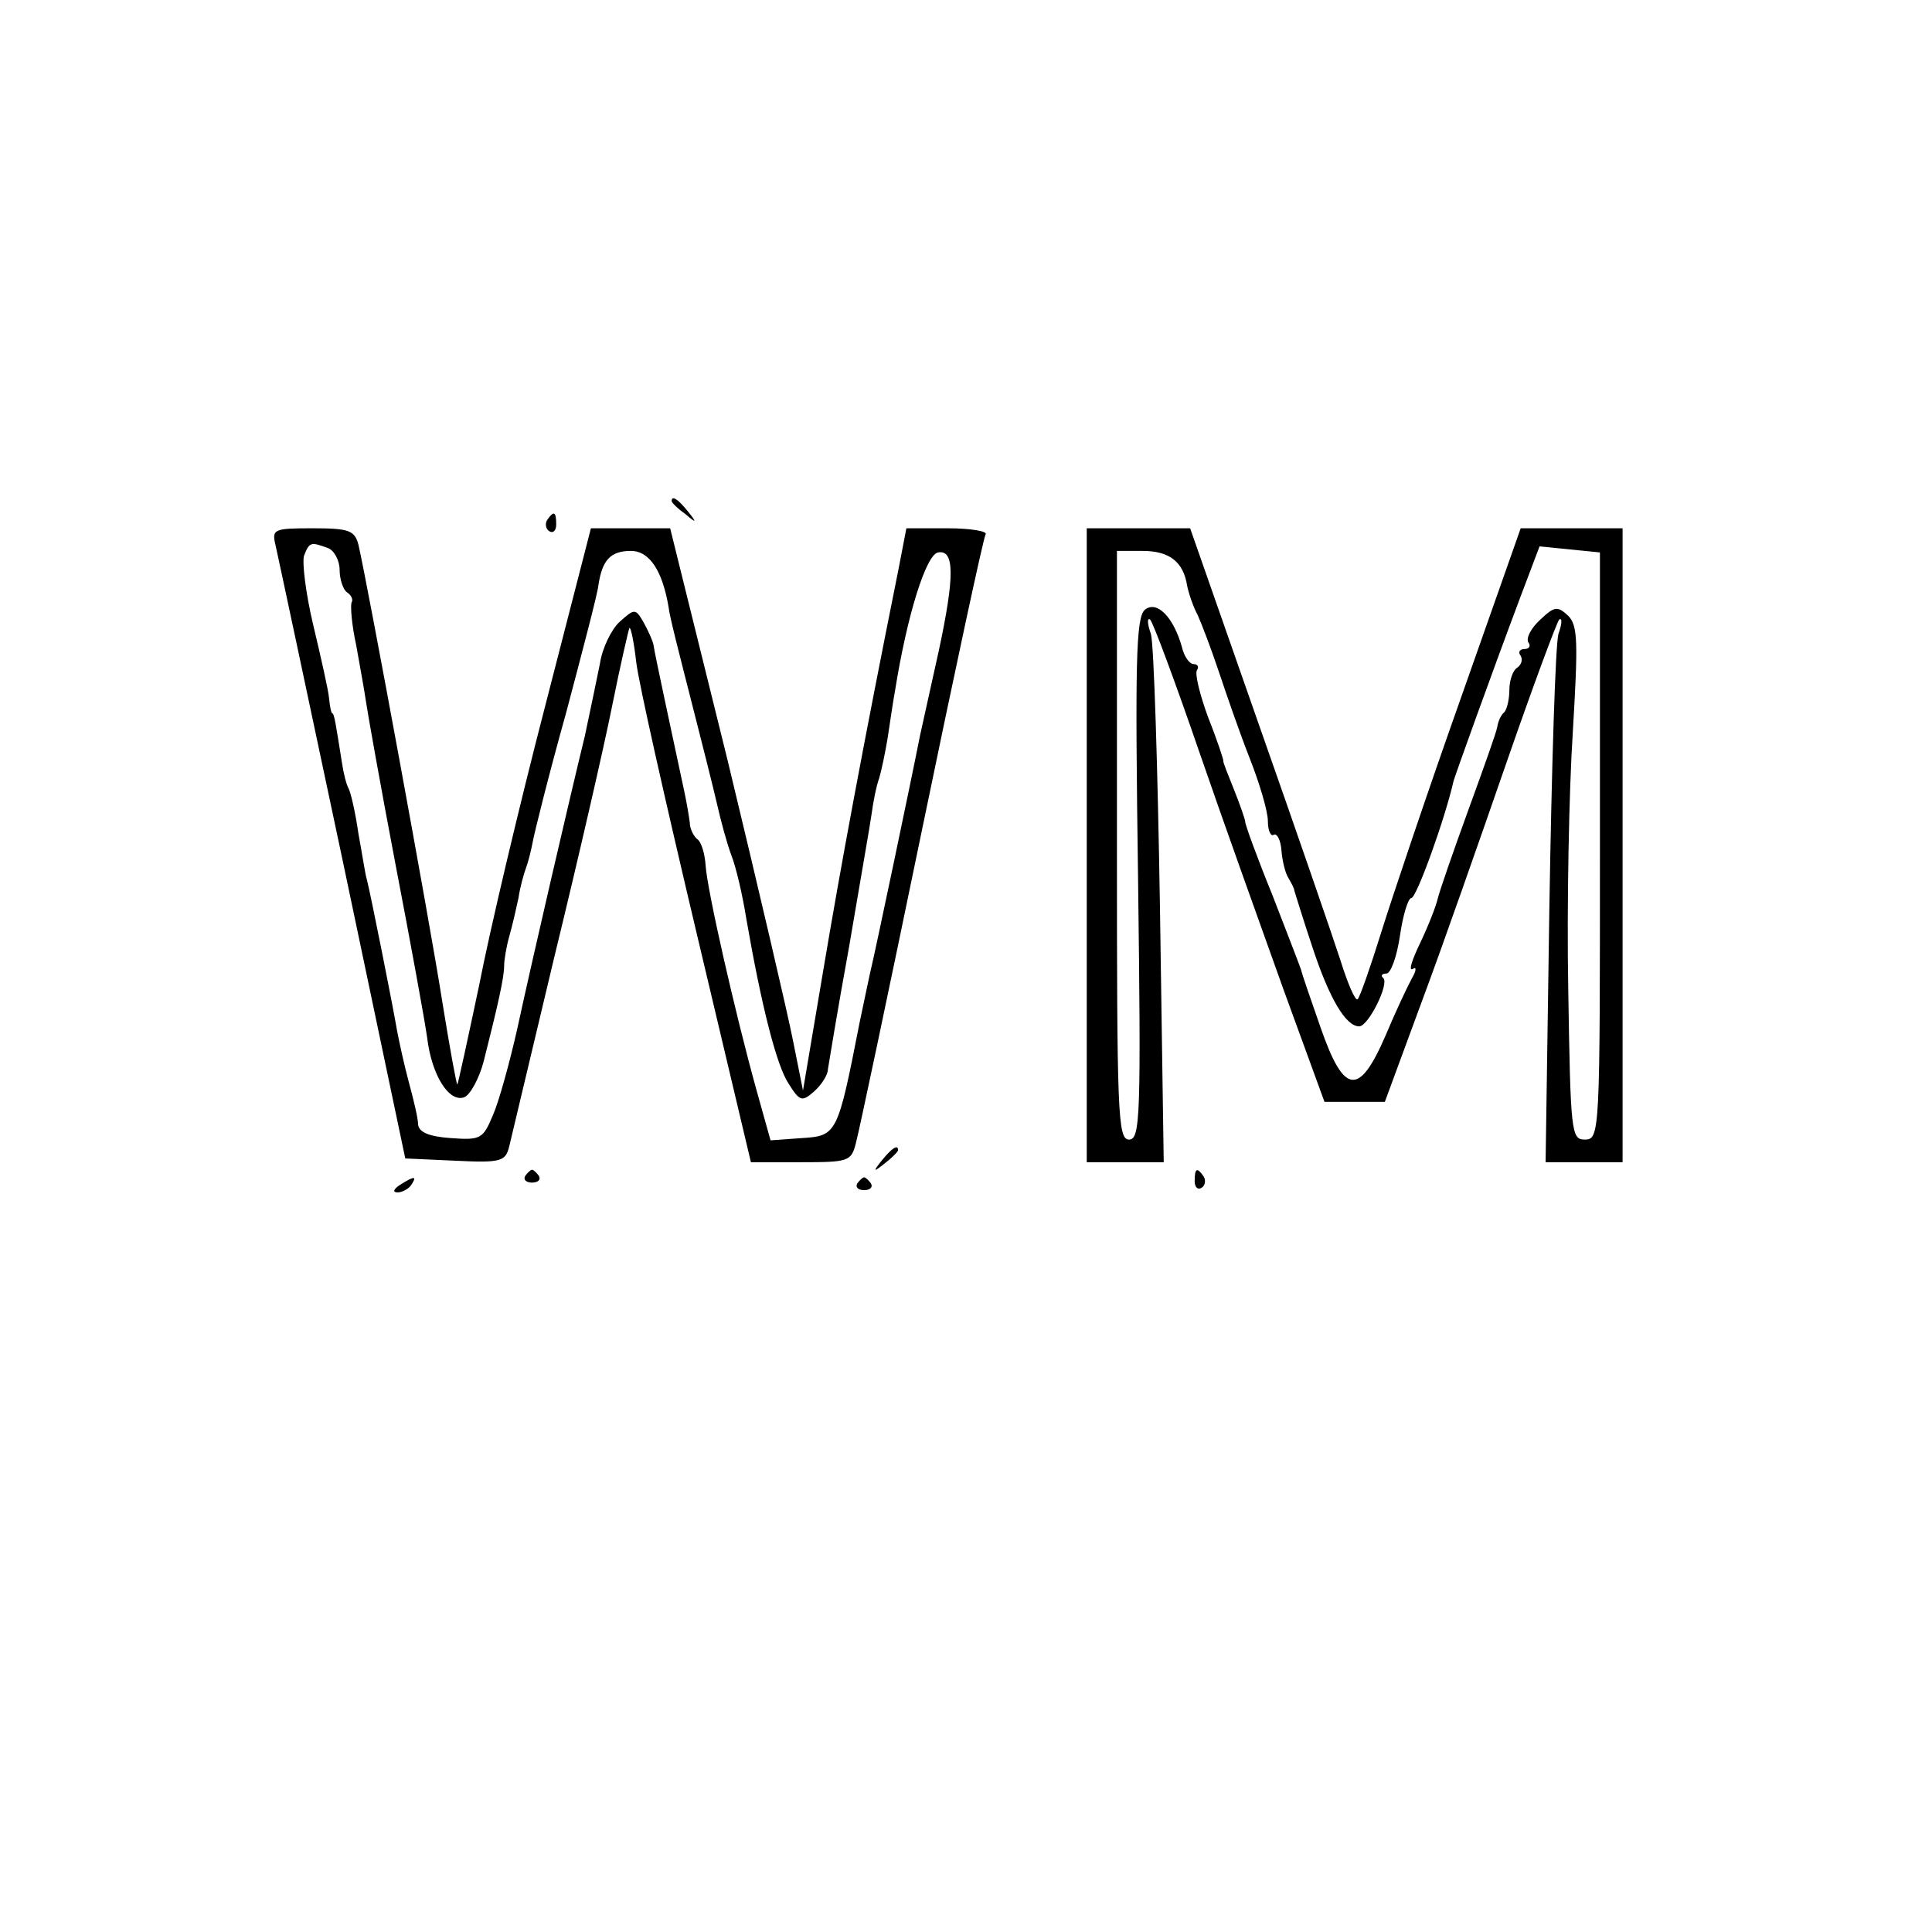
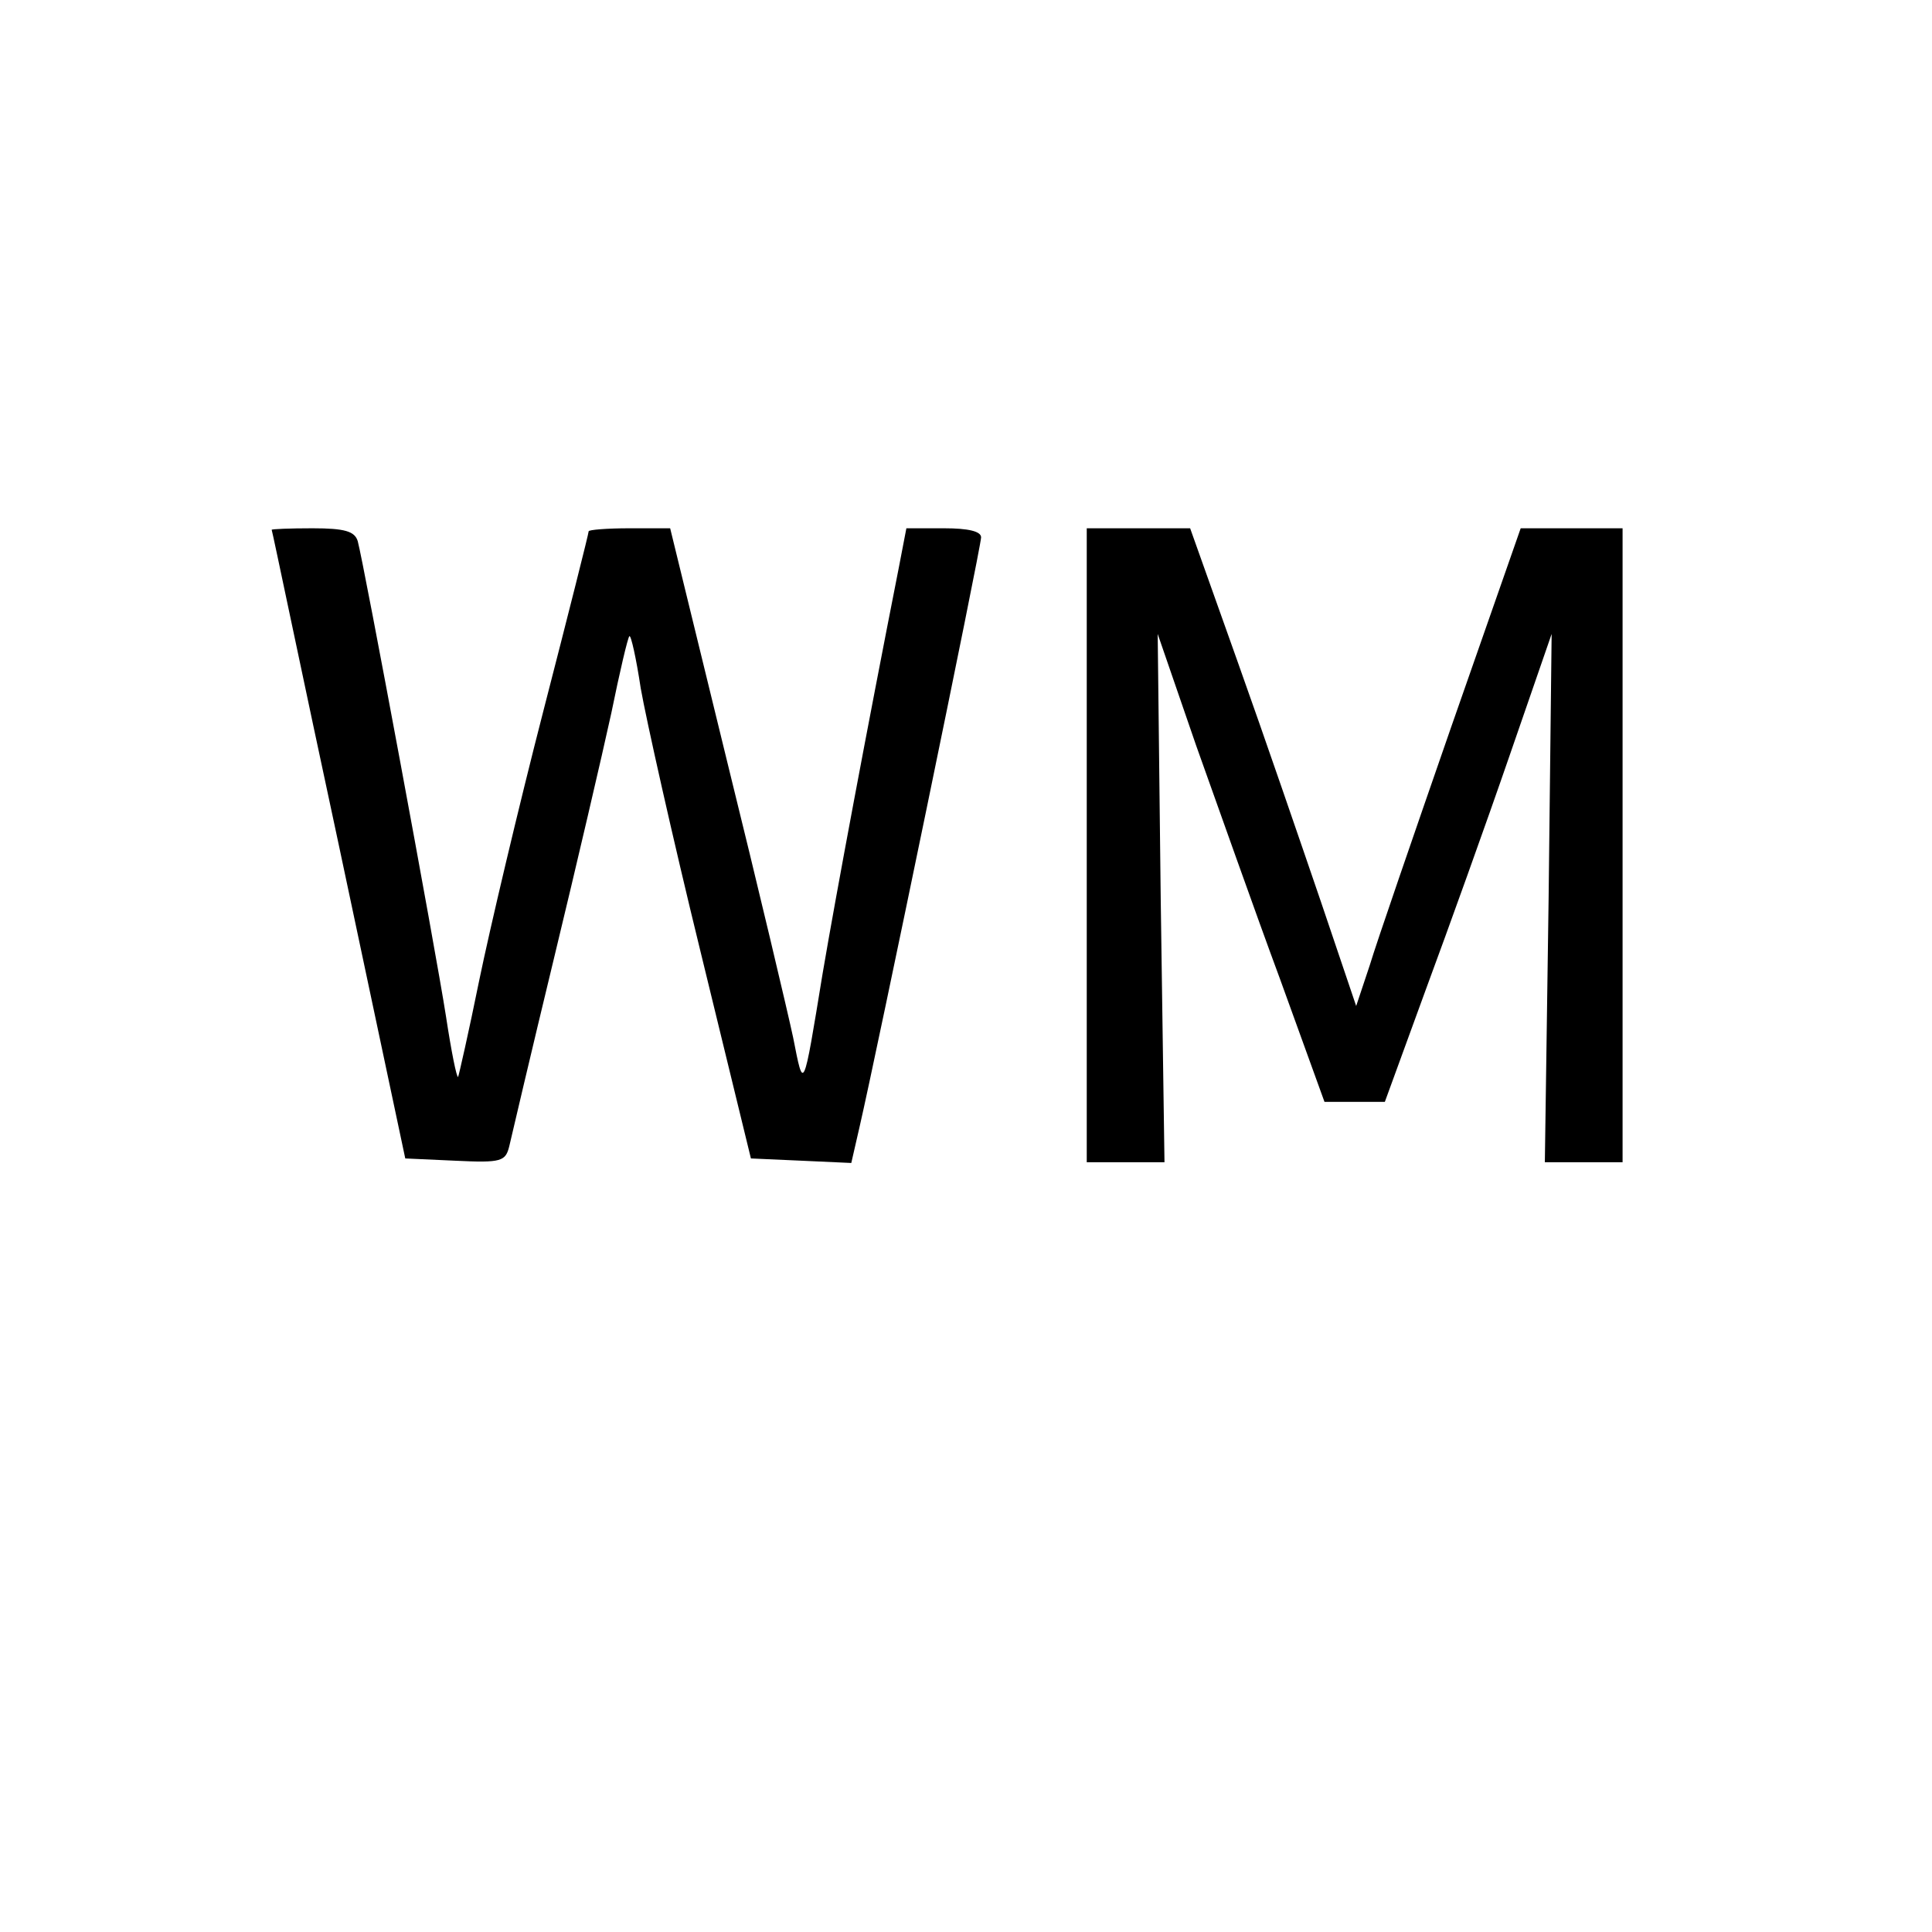
<svg xmlns="http://www.w3.org/2000/svg" version="1.0" width="256pt" height="256pt" viewBox="0 0 256 256" preserveAspectRatio="xMidYMid meet">
  <g transform="translate(0,256) scale(0.1,-0.1)" fill="#000000" stroke="none">
-     <path d="M890 1896 c0 -2 8 -10 18 -17 15 -13 16 -12 3 4 -13 16 -21 21 -21 13z" />
-     <path d="M725 1871 c-3 -5 -2 -12 3 -15 5 -3 9 1 9 9 0 17 -3 19 -12 6z" />
-     <path d="M365 1838 c3 -13 43 -201 89 -418 l83 -395 66 -3 c62 -3 67 -1 72 20 3 13 30 126 60 252 31 127 65 275 76 330 11 55 22 102 23 104 2 1 6 -19 9 -45 3 -27 39 -186 79 -355 l73 -308 66 0 c63 0 67 1 73 25 4 14 43 199 87 412 44 213 82 390 85 395 3 4 -20 8 -50 8 l-55 0 -10 -52 c-48 -239 -77 -396 -100 -533 l-27 -160 -13 65 c-7 36 -46 203 -87 373 l-76 307 -52 0 -53 0 -61 -237 c-34 -131 -73 -296 -87 -368 -15 -71 -28 -131 -29 -132 -1 -1 -10 48 -20 110 -16 103 -99 553 -111 605 -5 19 -12 22 -60 22 -52 0 -55 -1 -50 -22z m69 -4 c9 -3 16 -17 16 -29 0 -13 5 -27 10 -30 6 -4 8 -10 6 -13 -2 -4 0 -30 6 -57 5 -28 11 -61 13 -75 2 -14 19 -110 39 -215 20 -104 39 -208 42 -230 6 -50 29 -86 49 -79 8 3 20 25 26 48 19 75 27 111 27 126 0 8 3 26 7 40 4 14 9 36 12 50 2 14 7 32 10 40 3 8 7 24 9 35 2 11 21 88 44 170 22 83 42 159 43 170 5 33 16 45 43 45 25 0 42 -27 50 -75 1 -11 15 -65 29 -120 14 -55 30 -118 35 -140 5 -22 13 -52 19 -68 6 -15 15 -53 20 -85 20 -115 40 -194 56 -218 15 -24 18 -24 34 -10 10 9 18 22 18 29 1 6 13 80 28 162 14 83 28 162 30 177 2 15 6 36 10 47 3 10 8 34 11 52 3 19 7 48 10 64 16 100 41 180 57 183 22 4 22 -32 1 -130 -9 -40 -20 -91 -25 -113 -13 -66 -60 -289 -64 -305 -2 -8 -9 -42 -16 -75 -29 -148 -30 -150 -76 -153 l-42 -3 -19 68 c-28 101 -65 264 -67 296 -1 16 -6 32 -11 35 -5 4 -10 14 -10 22 -1 8 -4 26 -7 40 -16 75 -40 186 -41 195 -1 6 -7 19 -13 30 -11 19 -12 19 -32 1 -11 -10 -23 -35 -26 -55 -4 -20 -13 -63 -20 -96 -20 -82 -69 -293 -90 -390 -10 -44 -24 -95 -32 -113 -13 -31 -16 -33 -56 -30 -29 2 -42 8 -43 18 0 8 -6 33 -12 55 -6 22 -13 54 -16 70 -5 30 -35 181 -40 200 -2 6 -6 33 -11 60 -4 28 -10 54 -13 60 -3 5 -7 21 -9 35 -8 50 -10 65 -13 65 -1 0 -3 9 -4 20 -1 11 -11 55 -21 97 -10 42 -15 84 -12 92 7 18 9 18 31 10z" />
-     <path d="M1440 1440 l0 -420 51 0 51 0 -5 338 c-3 185 -8 348 -12 362 -5 14 -5 22 -1 19 4 -4 33 -82 65 -175 32 -93 83 -235 112 -316 l54 -148 40 0 40 0 49 133 c27 72 77 215 112 316 35 101 67 187 70 190 4 3 4 -5 -1 -19 -4 -14 -9 -177 -12 -362 l-5 -338 51 0 51 0 0 420 0 420 -67 0 -68 0 -80 -227 c-44 -124 -91 -264 -105 -309 -14 -45 -28 -85 -31 -88 -3 -3 -13 20 -23 52 -10 31 -59 173 -109 315 l-90 257 -69 0 -68 0 0 -420z m680 -1 c0 -380 0 -389 -20 -389 -18 0 -19 9 -22 200 -2 109 1 262 6 339 7 119 7 142 -6 155 -14 13 -18 13 -37 -5 -12 -11 -19 -24 -16 -30 4 -5 1 -9 -5 -9 -6 0 -9 -4 -5 -9 3 -5 1 -12 -5 -16 -5 -3 -10 -16 -10 -29 0 -12 -3 -26 -7 -30 -4 -3 -8 -12 -9 -19 -1 -7 -19 -57 -39 -112 -20 -55 -38 -107 -40 -116 -2 -9 -12 -35 -23 -58 -11 -23 -16 -38 -10 -35 5 4 5 -2 -1 -12 -6 -11 -22 -45 -35 -76 -35 -81 -55 -79 -86 10 -13 37 -25 72 -26 77 -2 6 -19 50 -38 99 -20 49 -36 93 -36 97 0 3 -7 23 -15 43 -8 20 -15 37 -14 38 0 2 -8 27 -20 57 -11 30 -18 58 -15 63 3 4 1 8 -4 8 -6 0 -13 10 -16 23 -11 39 -33 62 -49 49 -12 -10 -13 -72 -9 -357 4 -315 3 -345 -12 -345 -15 0 -16 35 -16 390 l0 390 34 0 c35 0 54 -14 59 -46 2 -10 8 -28 14 -39 5 -11 18 -45 28 -75 10 -30 28 -82 41 -115 13 -33 24 -70 24 -83 0 -13 4 -21 8 -18 4 2 9 -7 10 -21 1 -13 5 -30 9 -36 4 -7 8 -14 8 -17 1 -3 11 -36 24 -75 22 -67 44 -105 62 -105 12 0 40 56 32 64 -4 3 -2 6 4 6 6 0 14 23 18 50 4 28 11 50 15 50 7 0 45 106 56 155 3 10 47 133 89 245 l25 66 40 -4 40 -4 0 -389z" />
-     <path d="M1169 1023 c-13 -16 -12 -17 4 -4 9 7 17 15 17 17 0 8 -8 3 -21 -13z" />
-     <path d="M696 1002 c-3 -5 1 -9 9 -9 8 0 12 4 9 9 -3 4 -7 8 -9 8 -2 0 -6 -4 -9 -8z" />
-     <path d="M1583 995 c0 -8 4 -12 9 -9 5 3 6 10 3 15 -9 13 -12 11 -12 -6z" />
-     <path d="M530 990 c-9 -6 -10 -10 -3 -10 6 0 15 5 18 10 8 12 4 12 -15 0z" />
-     <path d="M1136 992 c-3 -5 1 -9 9 -9 8 0 12 4 9 9 -3 4 -7 8 -9 8 -2 0 -6 -4 -9 -8z" />
+     <path d="M360 1858 c1 -2 40 -190 89 -418 l88 -415 66 -3 c62 -3 67 -1 72 20 3 13 29 124 59 248 30 124 64 270 76 325 11 54 22 101 24 102 2 2 9 -29 15 -69 7 -40 42 -197 79 -348 l67 -275 67 -3 66 -3 11 48 c22 95 161 768 161 781 0 8 -17 12 -49 12 l-50 0 -10 -52 c-42 -213 -83 -432 -101 -538 -26 -159 -25 -156 -39 -85 -7 33 -46 198 -88 368 l-75 307 -54 0 c-30 0 -54 -2 -54 -4 0 -3 -27 -110 -60 -238 -33 -128 -71 -289 -85 -357 -14 -69 -27 -126 -28 -128 -2 -1 -9 34 -16 80 -14 90 -109 601 -117 630 -4 13 -17 17 -60 17 -30 0 -54 -1 -54 -2z" />
+     <path d="M1440 1440 l0 -420 51 0 52 0 -5 350 -4 350 51 -148 c29 -81 78 -220 111 -309 l59 -163 40 0 40 0 54 148 c30 81 80 220 111 310 l56 162 -4 -350 -5 -350 52 0 51 0 0 420 0 420 -67 0 -68 0 -92 -263 c-50 -144 -99 -286 -108 -316 l-18 -54 -47 139 c-26 76 -75 219 -110 317 l-63 177 -69 0 -68 0 0 -420z" />
  </g>
</svg>
